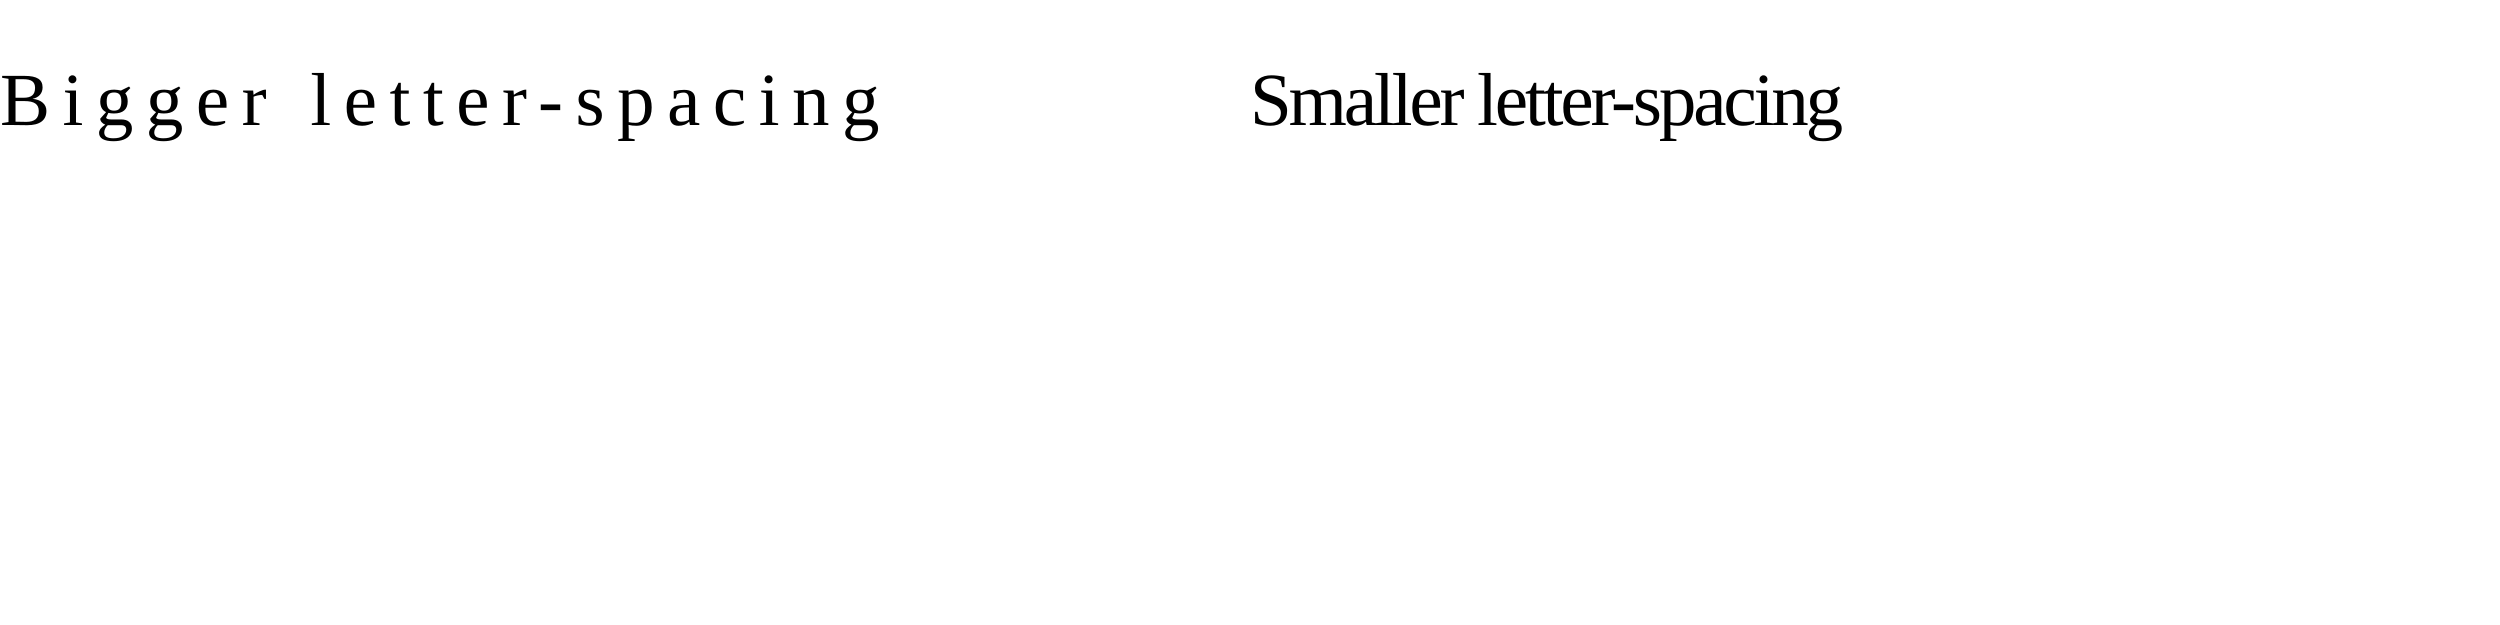
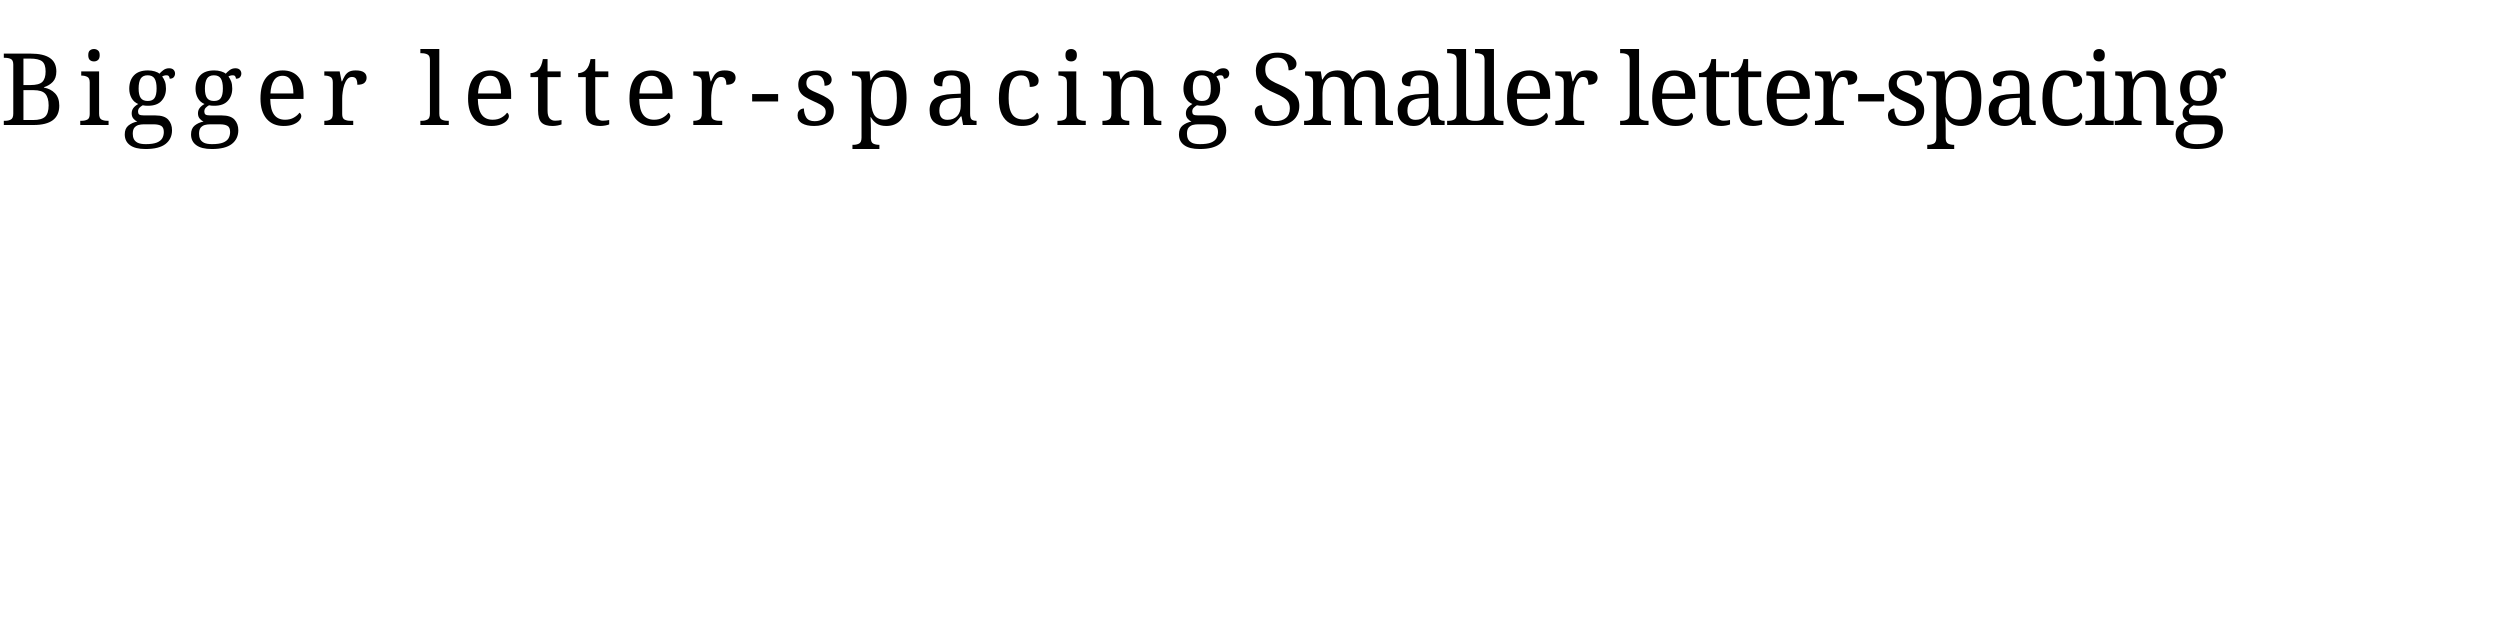
- <svg xmlns="http://www.w3.org/2000/svg" viewBox="0 0 400 100" width="400" height="100">
+ <svg xmlns="http://www.w3.org/2000/svg" viewBox="0 0 400 100" width="400" height="100" font-family="serif" font-size="16">
  <text y="20" letter-spacing="2">Bigger letter-spacing</text>
  <text x="200" y="20" letter-spacing="-0.5">Smaller letter-spacing</text>
</svg>
